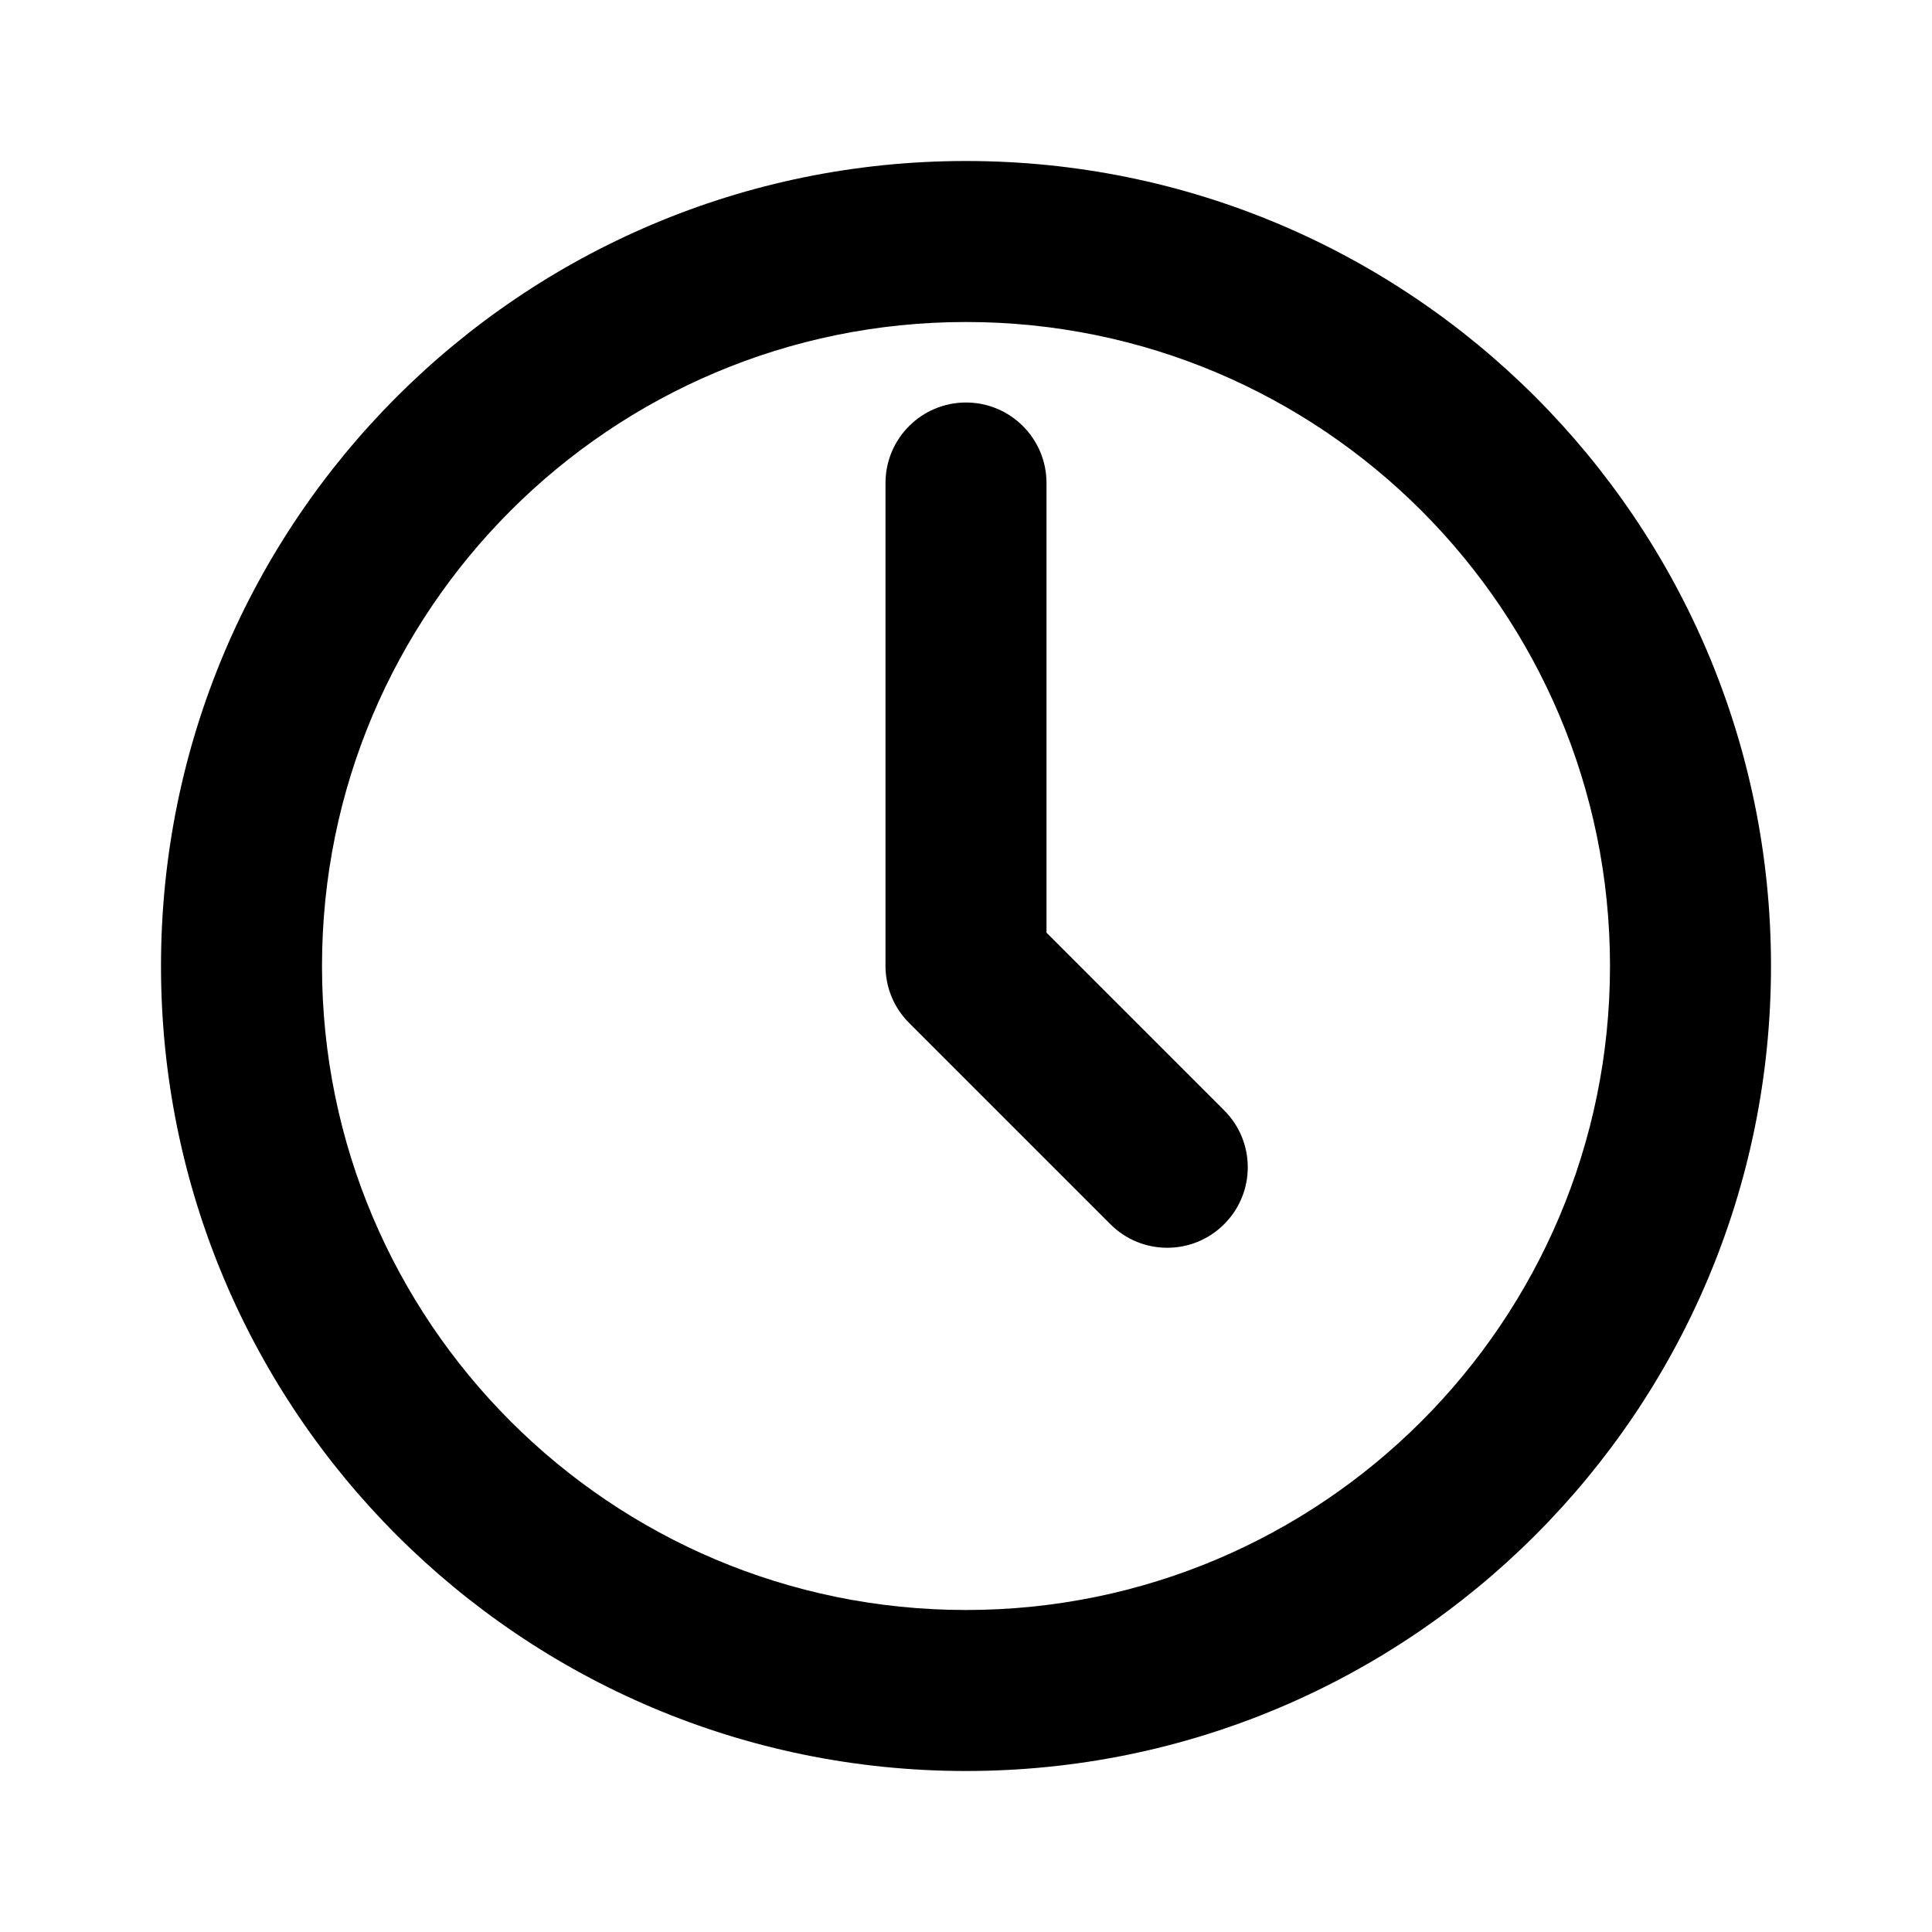
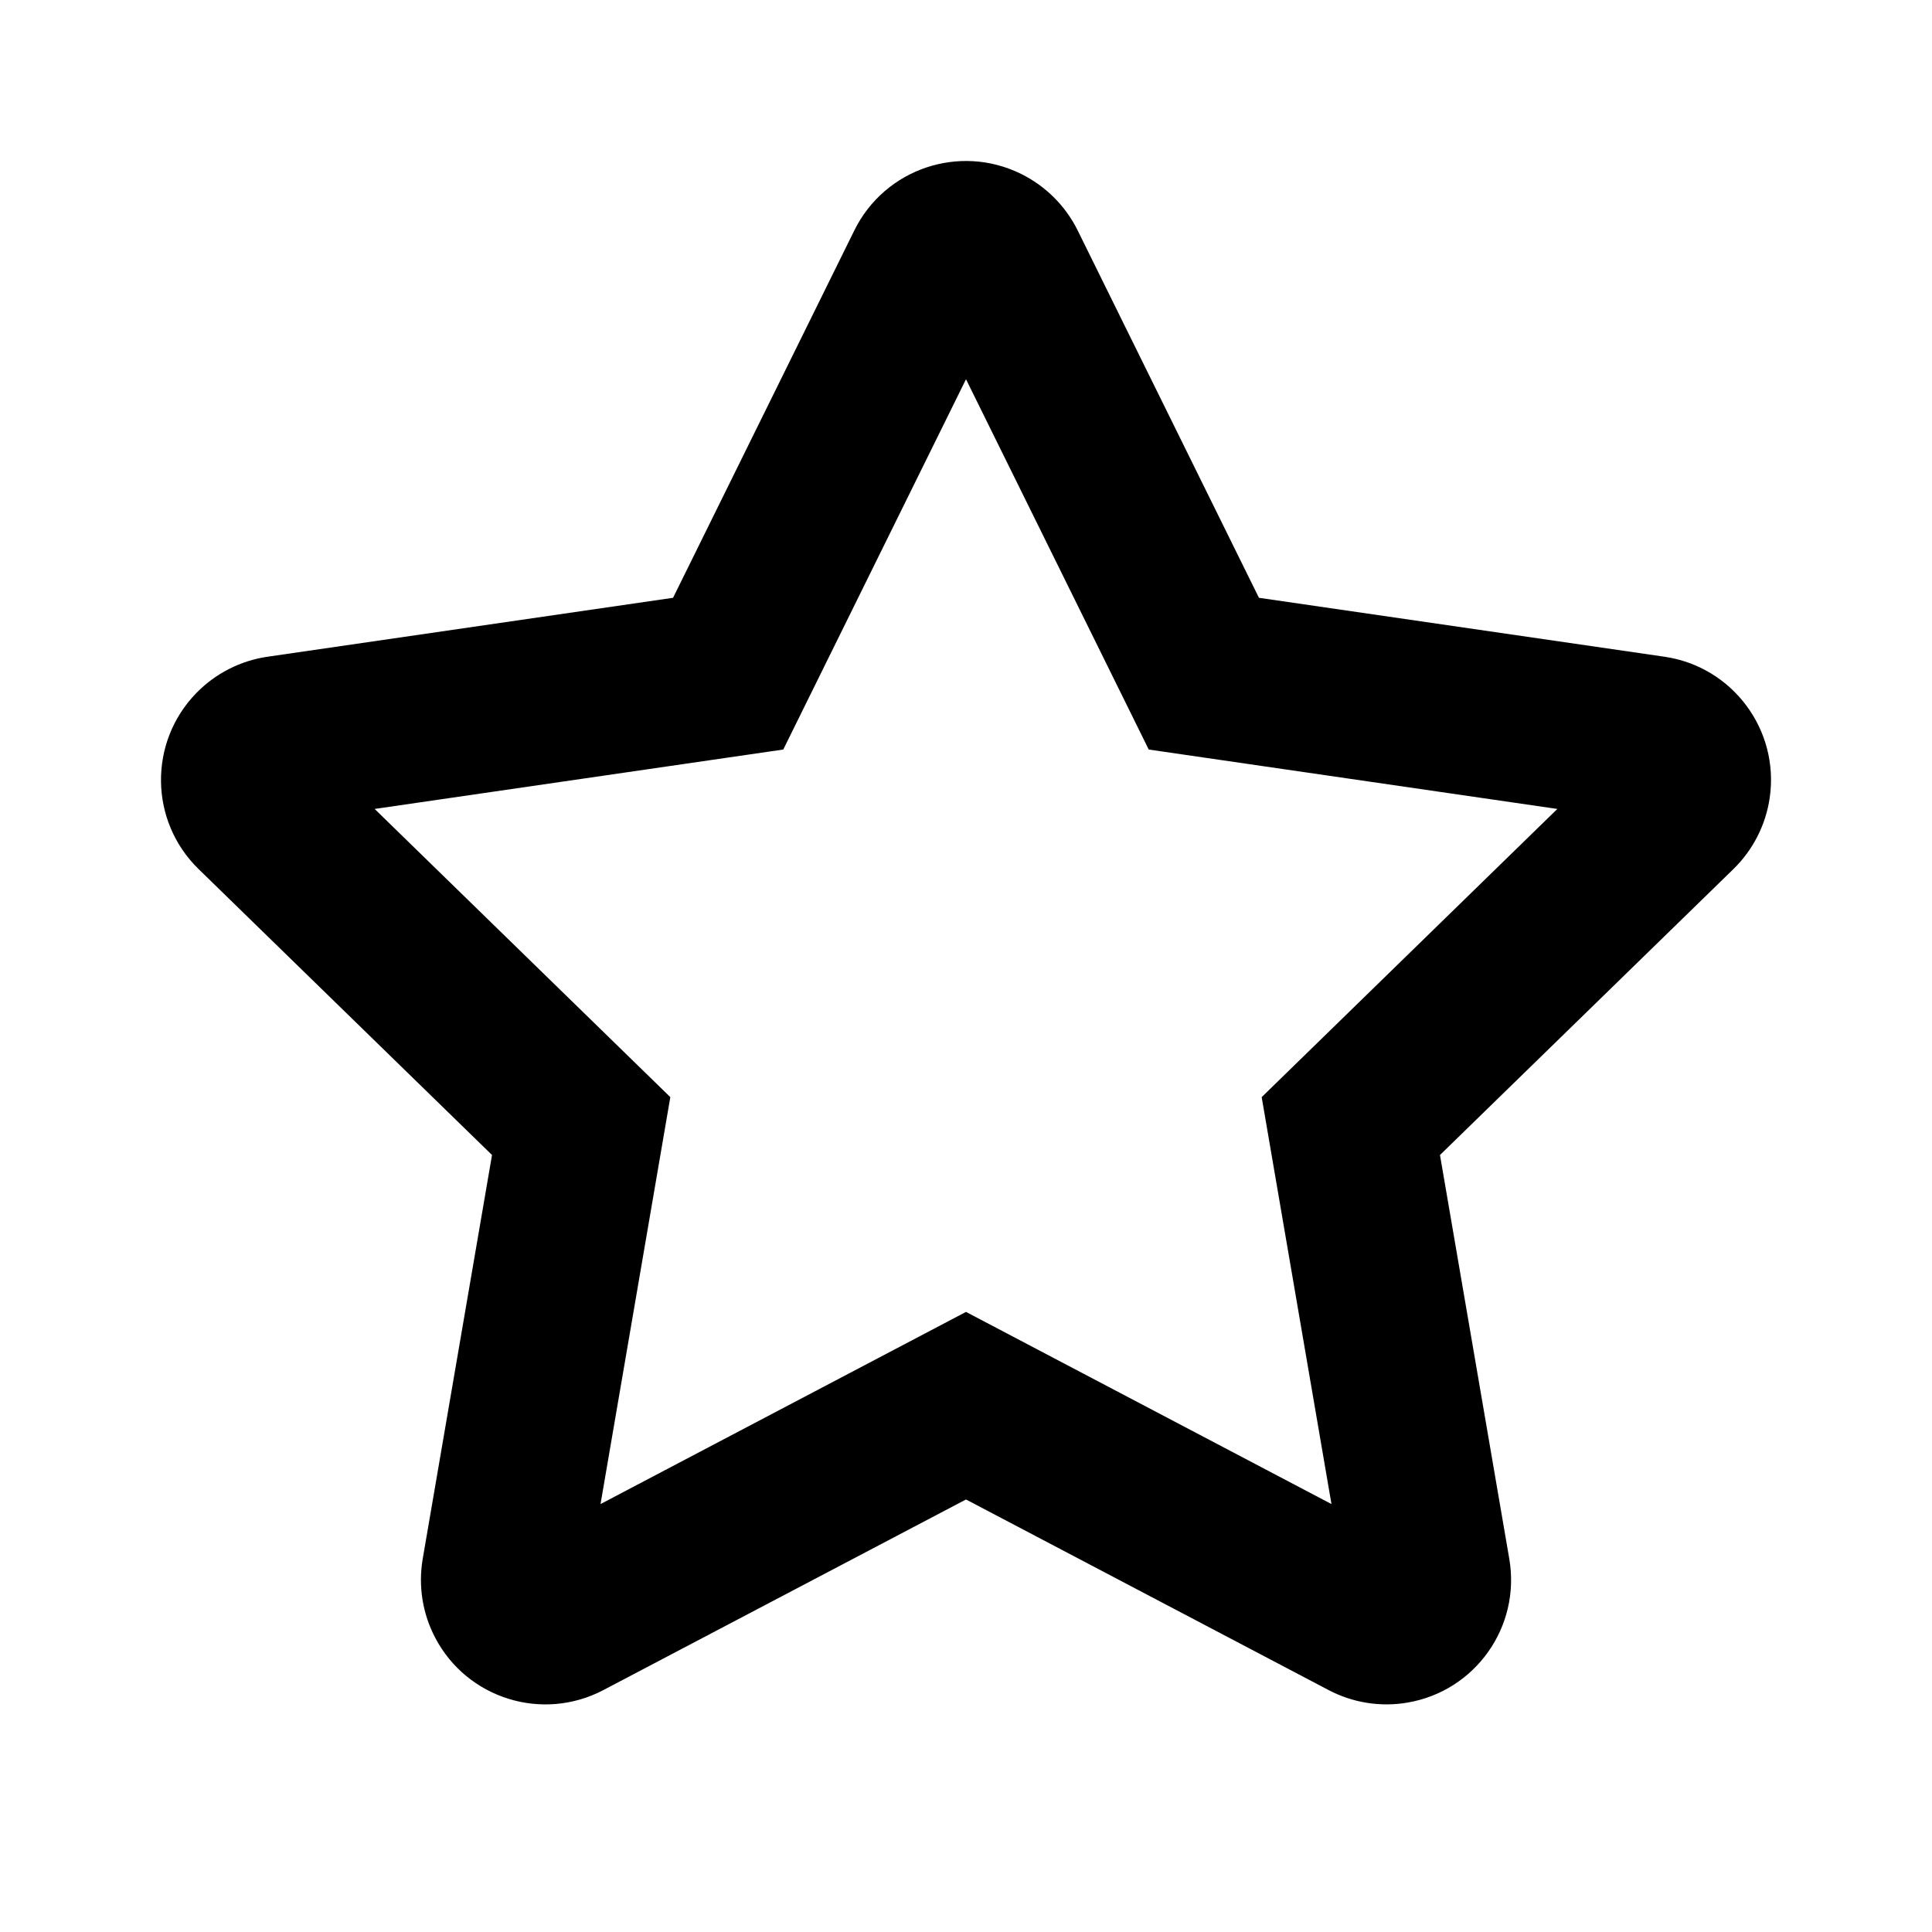
<svg xmlns="http://www.w3.org/2000/svg" width="24" height="24" role="presentation" focusable="false" viewBox="0 0 24 24">
-   <path d="M13 6C13 5.448 12.552 5 12 5C11.448 5 11 5.448 11 6V12C11 12.265 11.105 12.52 11.293 12.707L13.793 15.207C14.183 15.598 14.817 15.598 15.207 15.207C15.598 14.817 15.598 14.183 15.207 13.793L13 11.586V6Z" fill="currentColor" />
-   <path fill-rule="evenodd" clip-rule="evenodd" d="M22 12C22 17.523 17.523 22 12 22C6.477 22 2 17.523 2 12C2 6.477 6.477 2 12 2C17.523 2 22 6.477 22 12ZM12 20C16.418 20 20 16.418 20 12C20 7.582 16.418 4 12 4C7.582 4 4 7.582 4 12C4 16.418 7.582 20 12 20Z" fill="currentColor" />
+   <path fill-rule="evenodd" clip-rule="evenodd" d="M7.495 20.995L12 18.627L16.505 20.995C16.806 21.153 17.151 21.208 17.486 21.15C18.328 21.006 18.893 20.207 18.749 19.365L17.888 14.348L21.533 10.796C21.776 10.559 21.935 10.248 21.984 9.911C22.107 9.066 21.521 8.281 20.676 8.158L15.639 7.426L13.387 2.862C13.236 2.557 12.989 2.311 12.684 2.16C11.918 1.782 10.991 2.096 10.613 2.862L8.361 7.426L3.324 8.158C2.987 8.207 2.676 8.366 2.439 8.609C1.843 9.221 1.855 10.2 2.467 10.796L6.112 14.348L5.251 19.365C5.194 19.7 5.248 20.045 5.407 20.346C5.804 21.102 6.739 21.392 7.495 20.995ZM19.346 10.049L15.673 13.629L16.54 18.684L12 16.297L7.46 18.684L8.327 13.629L4.654 10.049L9.73 9.311L12 4.711L14.27 9.311L19.346 10.049Z" fill="currentColor" />
</svg>
